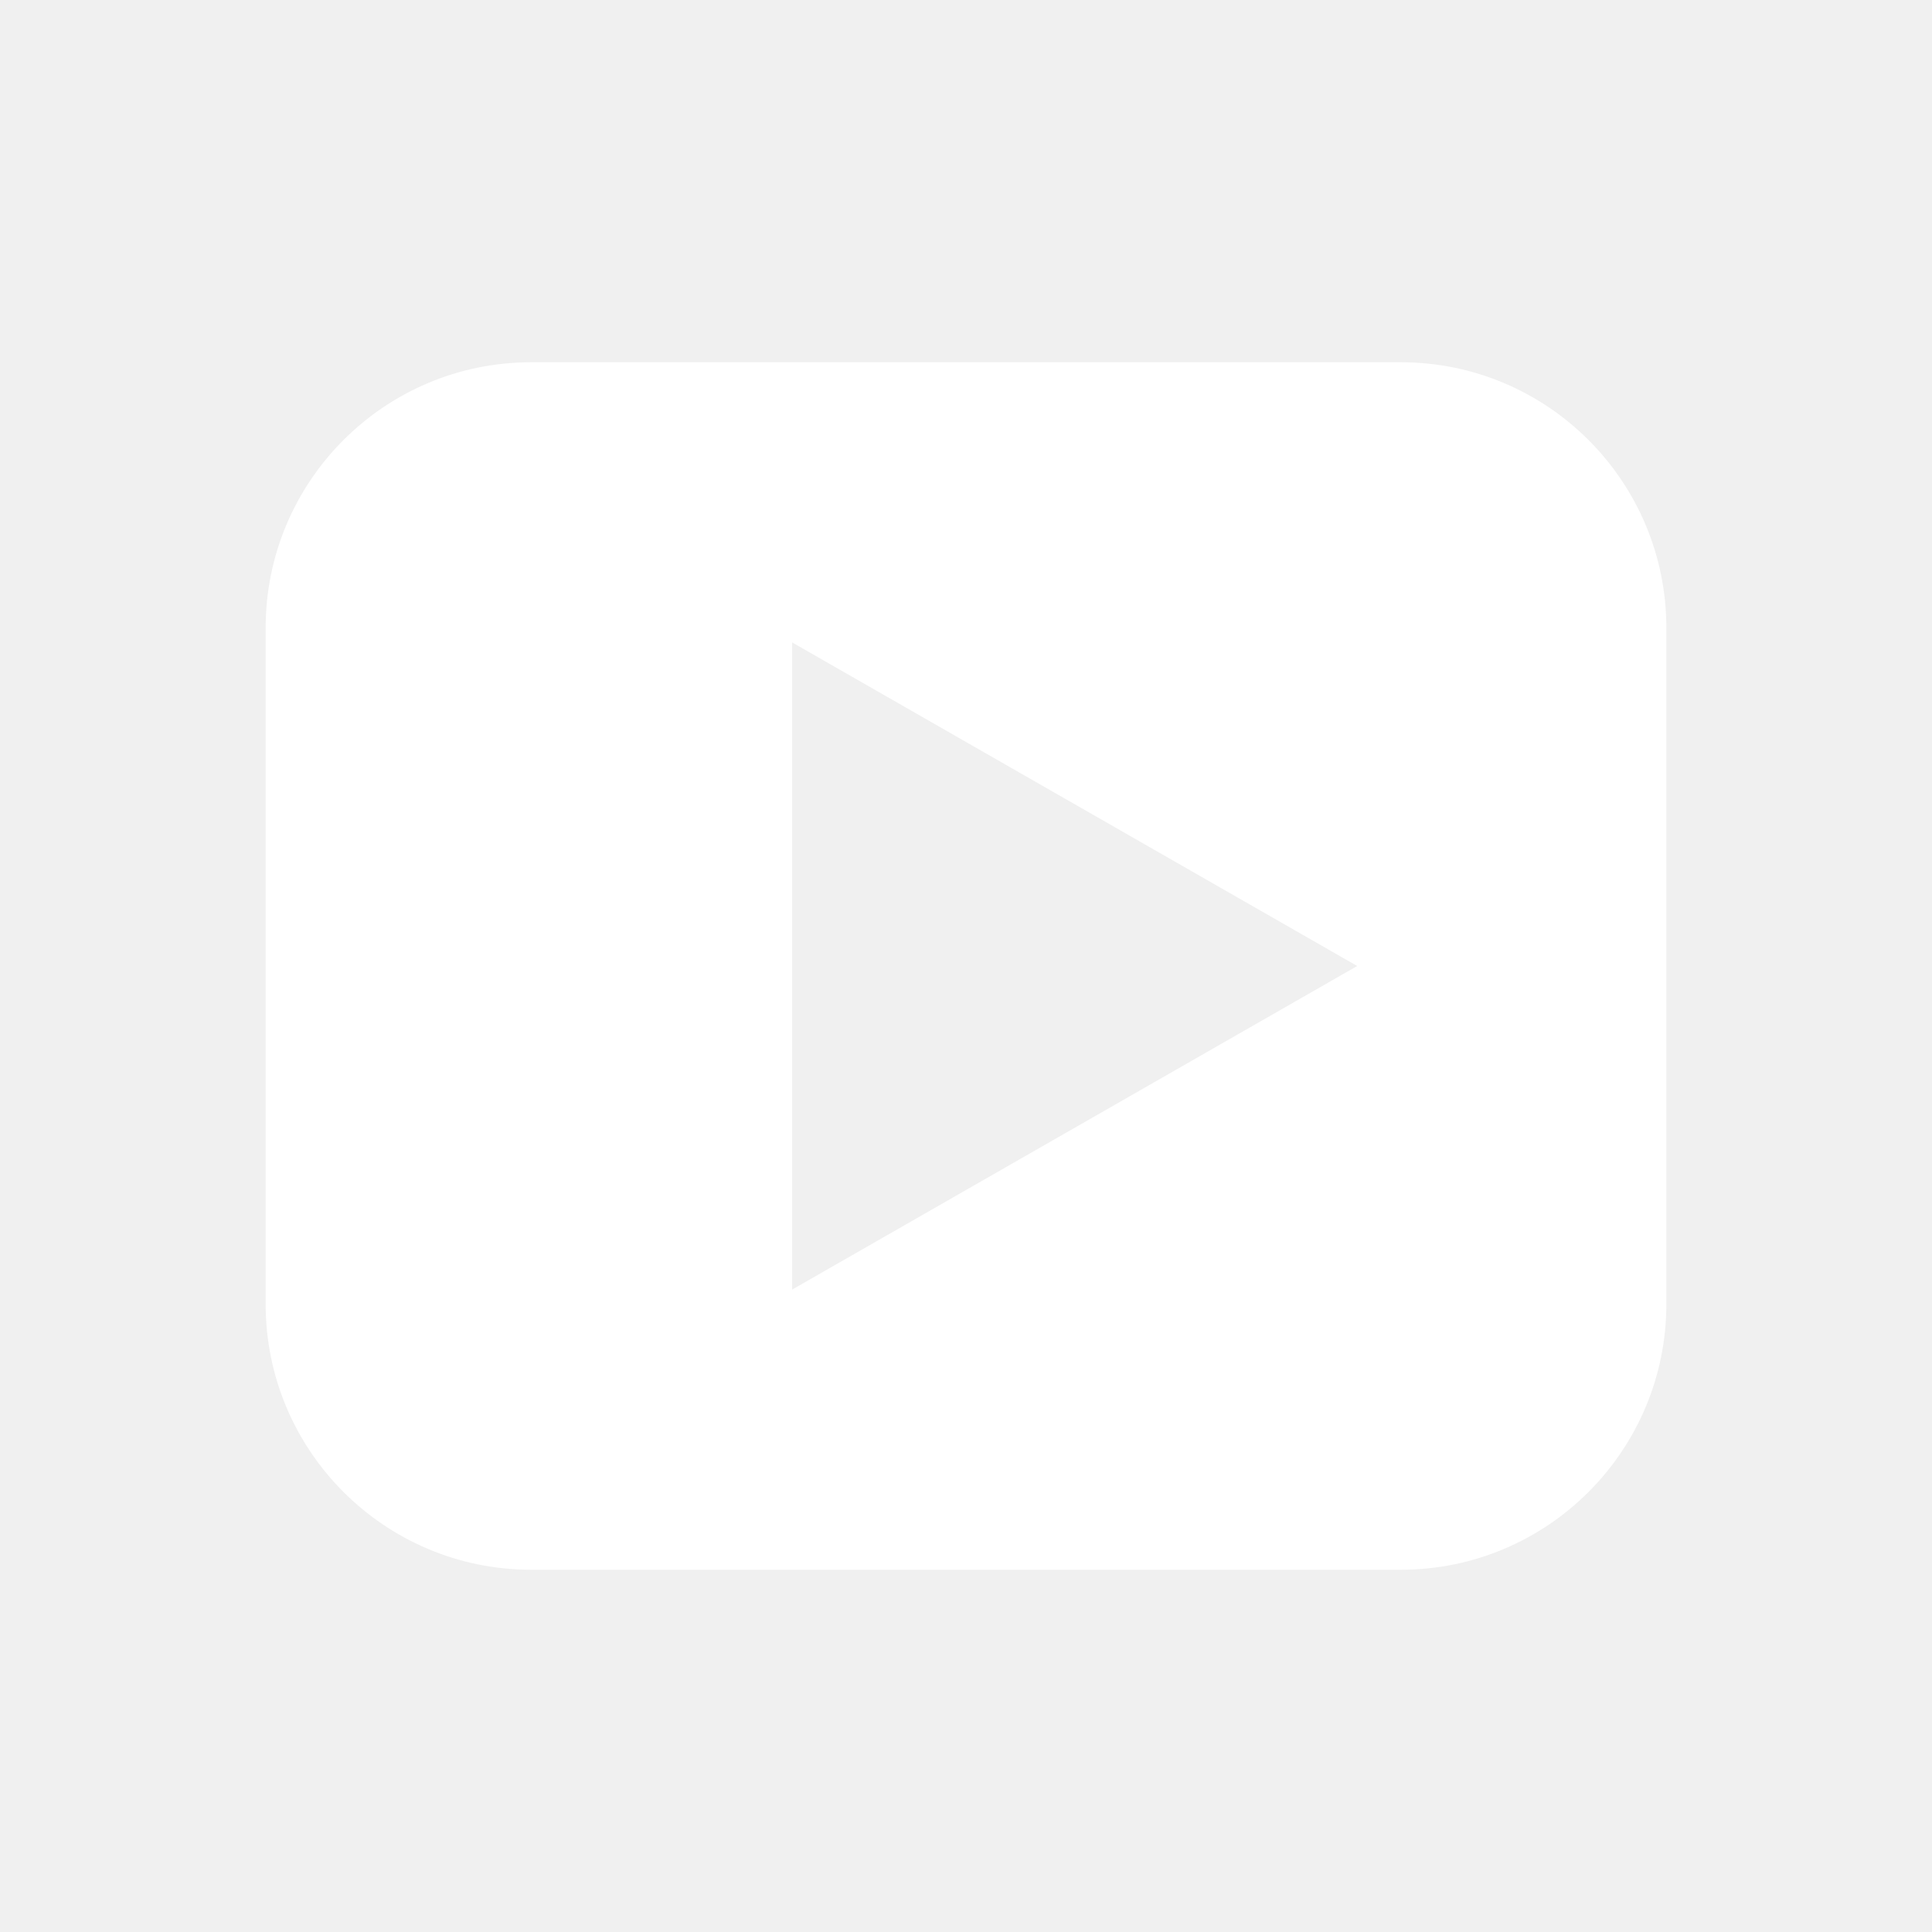
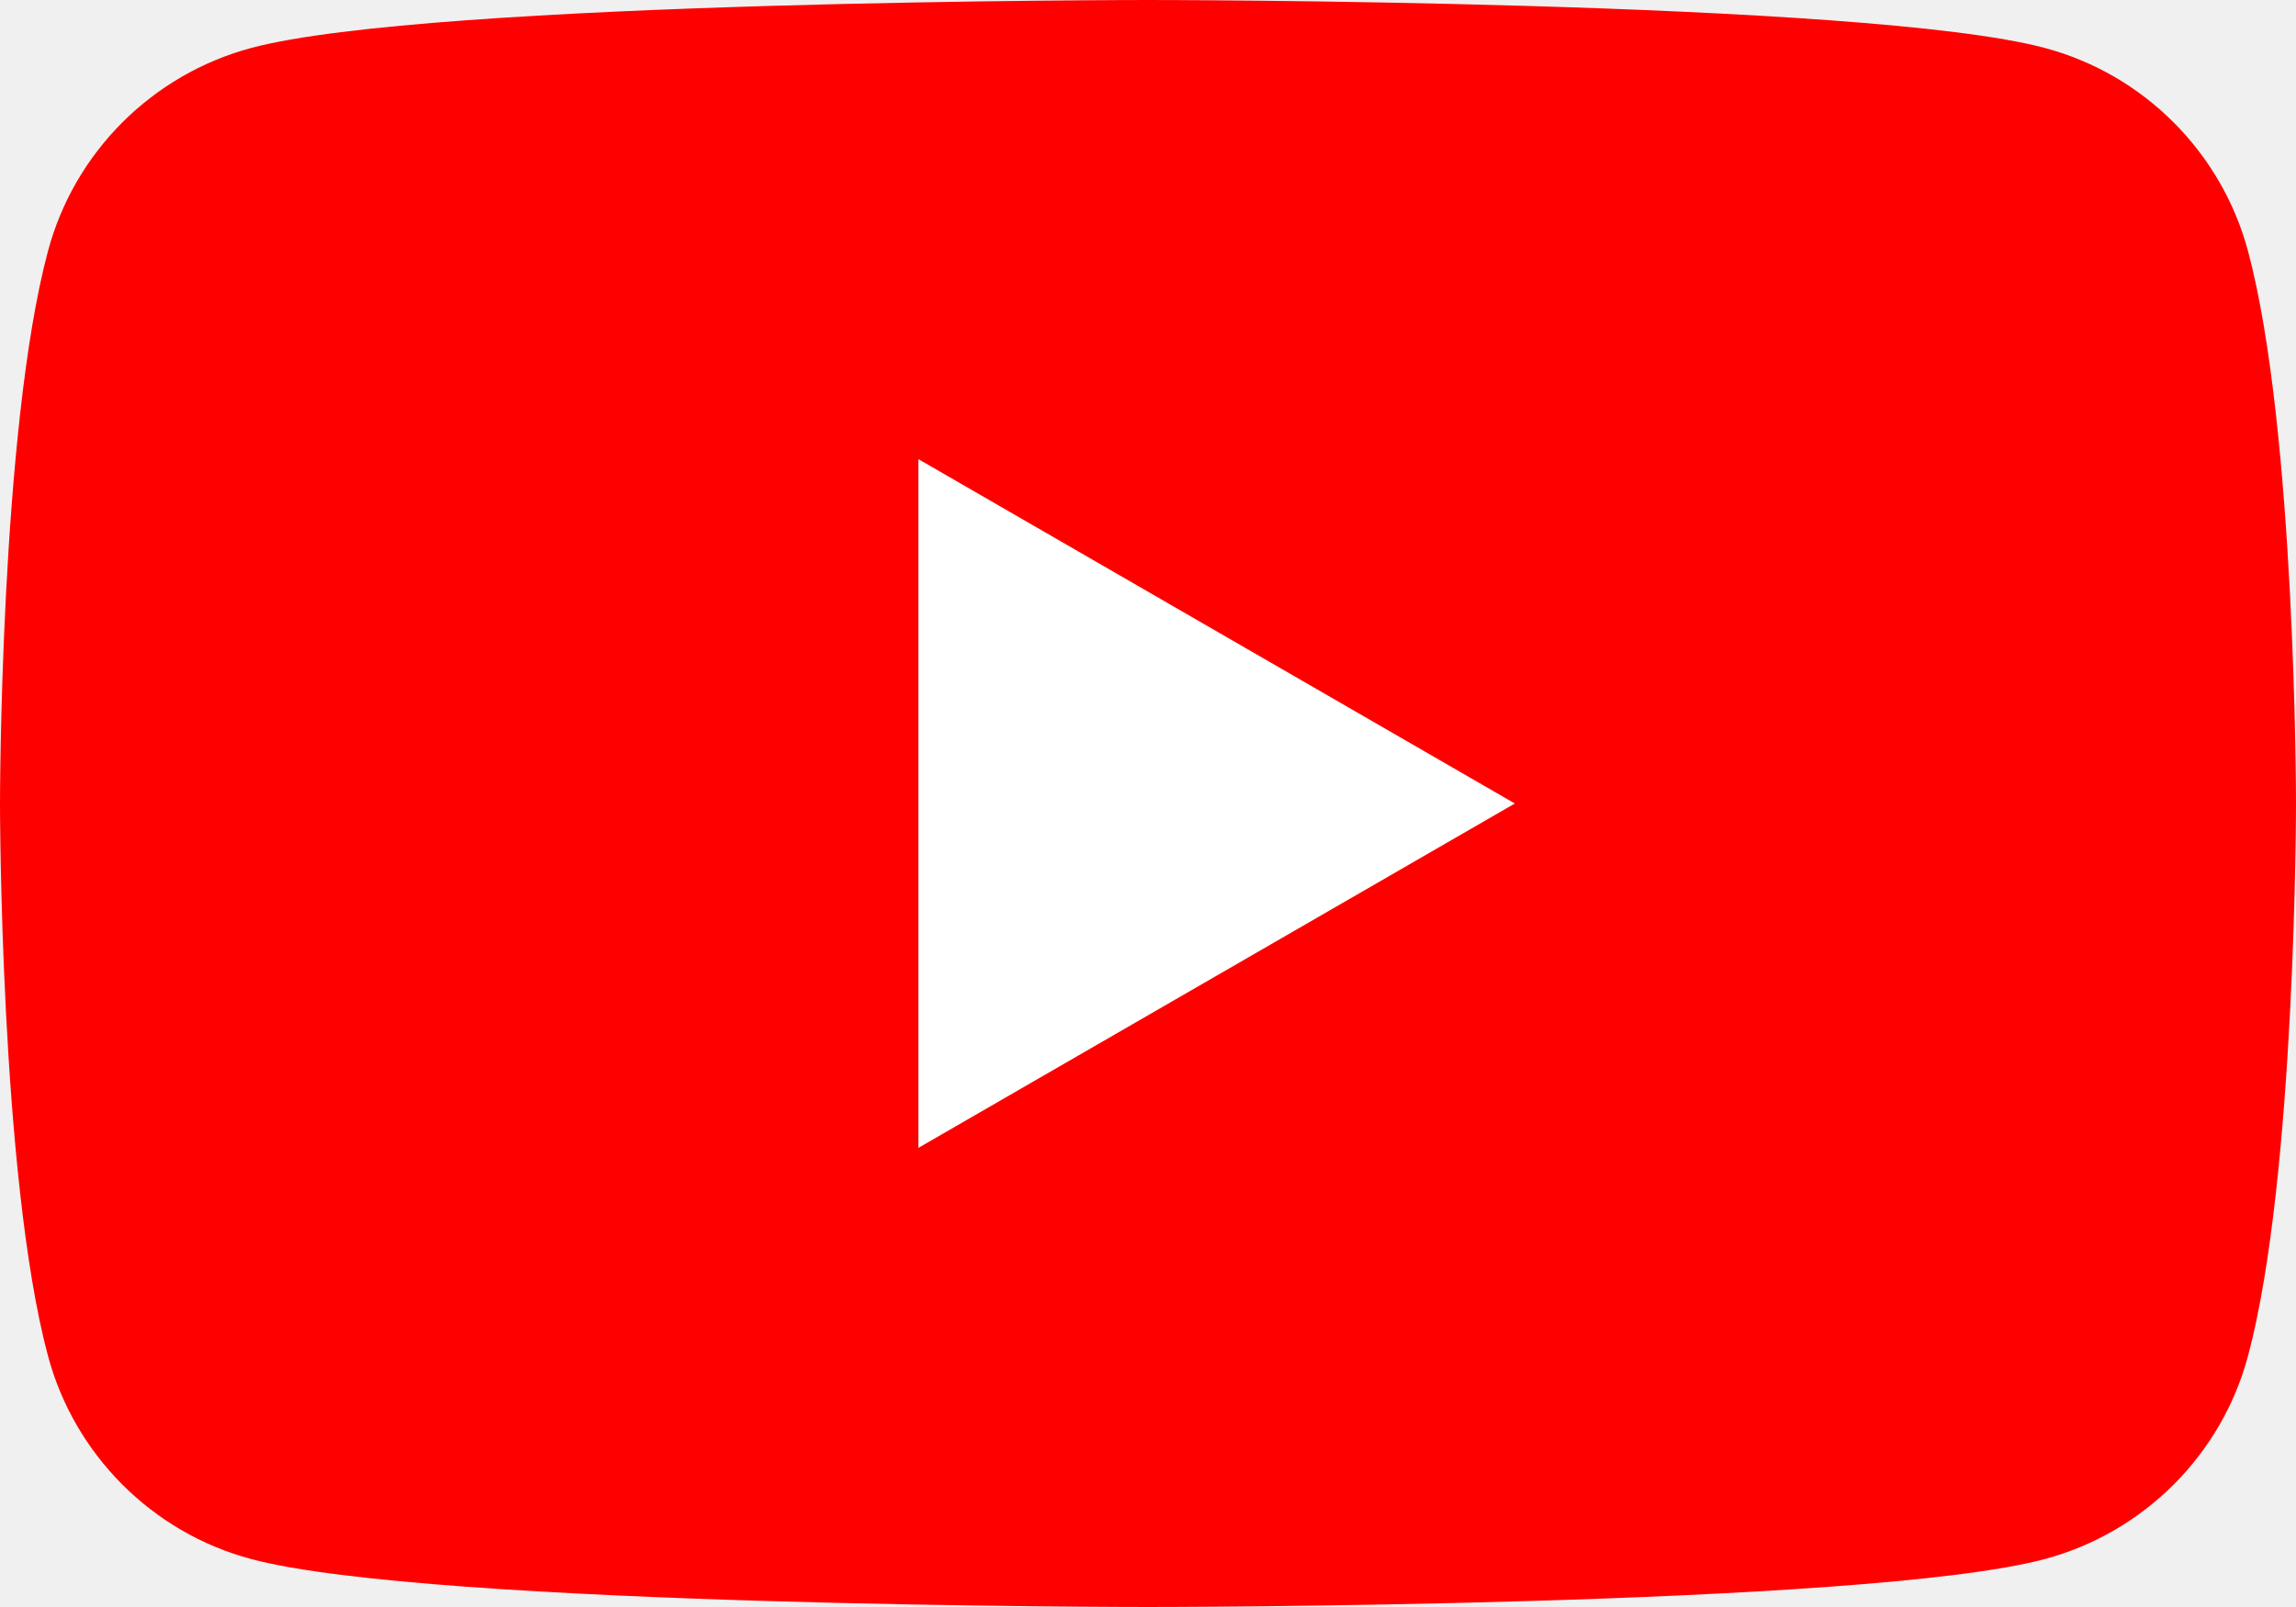
- <svg xmlns="http://www.w3.org/2000/svg" width="20" height="20" viewBox="0 0 20 20" fill="none" aria-hidden="true">
-   <path fill="white" fill-rule="evenodd" clip-rule="evenodd" d="M5.5 3.75h9A2.75 2.75 0 0 1 17.25 6.5v7A2.75 2.75 0 0 1 14.5 16.25h-9A2.75 2.75 0 0 1 2.75 13.5v-7A2.75 2.75 0 0 1 5.5 3.75Zm2.7 2.9v6.7L14.05 10 8.2 6.65Z" />
+ <svg xmlns="http://www.w3.org/2000/svg" xml:space="preserve" viewBox="0 76.8 512 358.4">
+   <path d="M501.3 132.8c-5.9-22-23.2-39.4-45.3-45.3-39.9-10.7-200-10.7-200-10.7s-160.1 0-200 10.7c-22 5.9-39.4 23.2-45.3 45.3C0 172.7 0 256 0 256s0 83.3 10.7 123.2c5.9 22 23.2 39.4 45.3 45.3 39.9 10.7 200 10.7 200 10.7s160.1 0 200-10.7c22-5.9 39.4-23.2 45.3-45.3C512 339.3 512 256 512 256s0-83.3-10.7-123.2" style="fill:red" />
+   <path d="m204.8 332.8 133-76.8-133-76.8z" style="fill:#fff" />
</svg>
